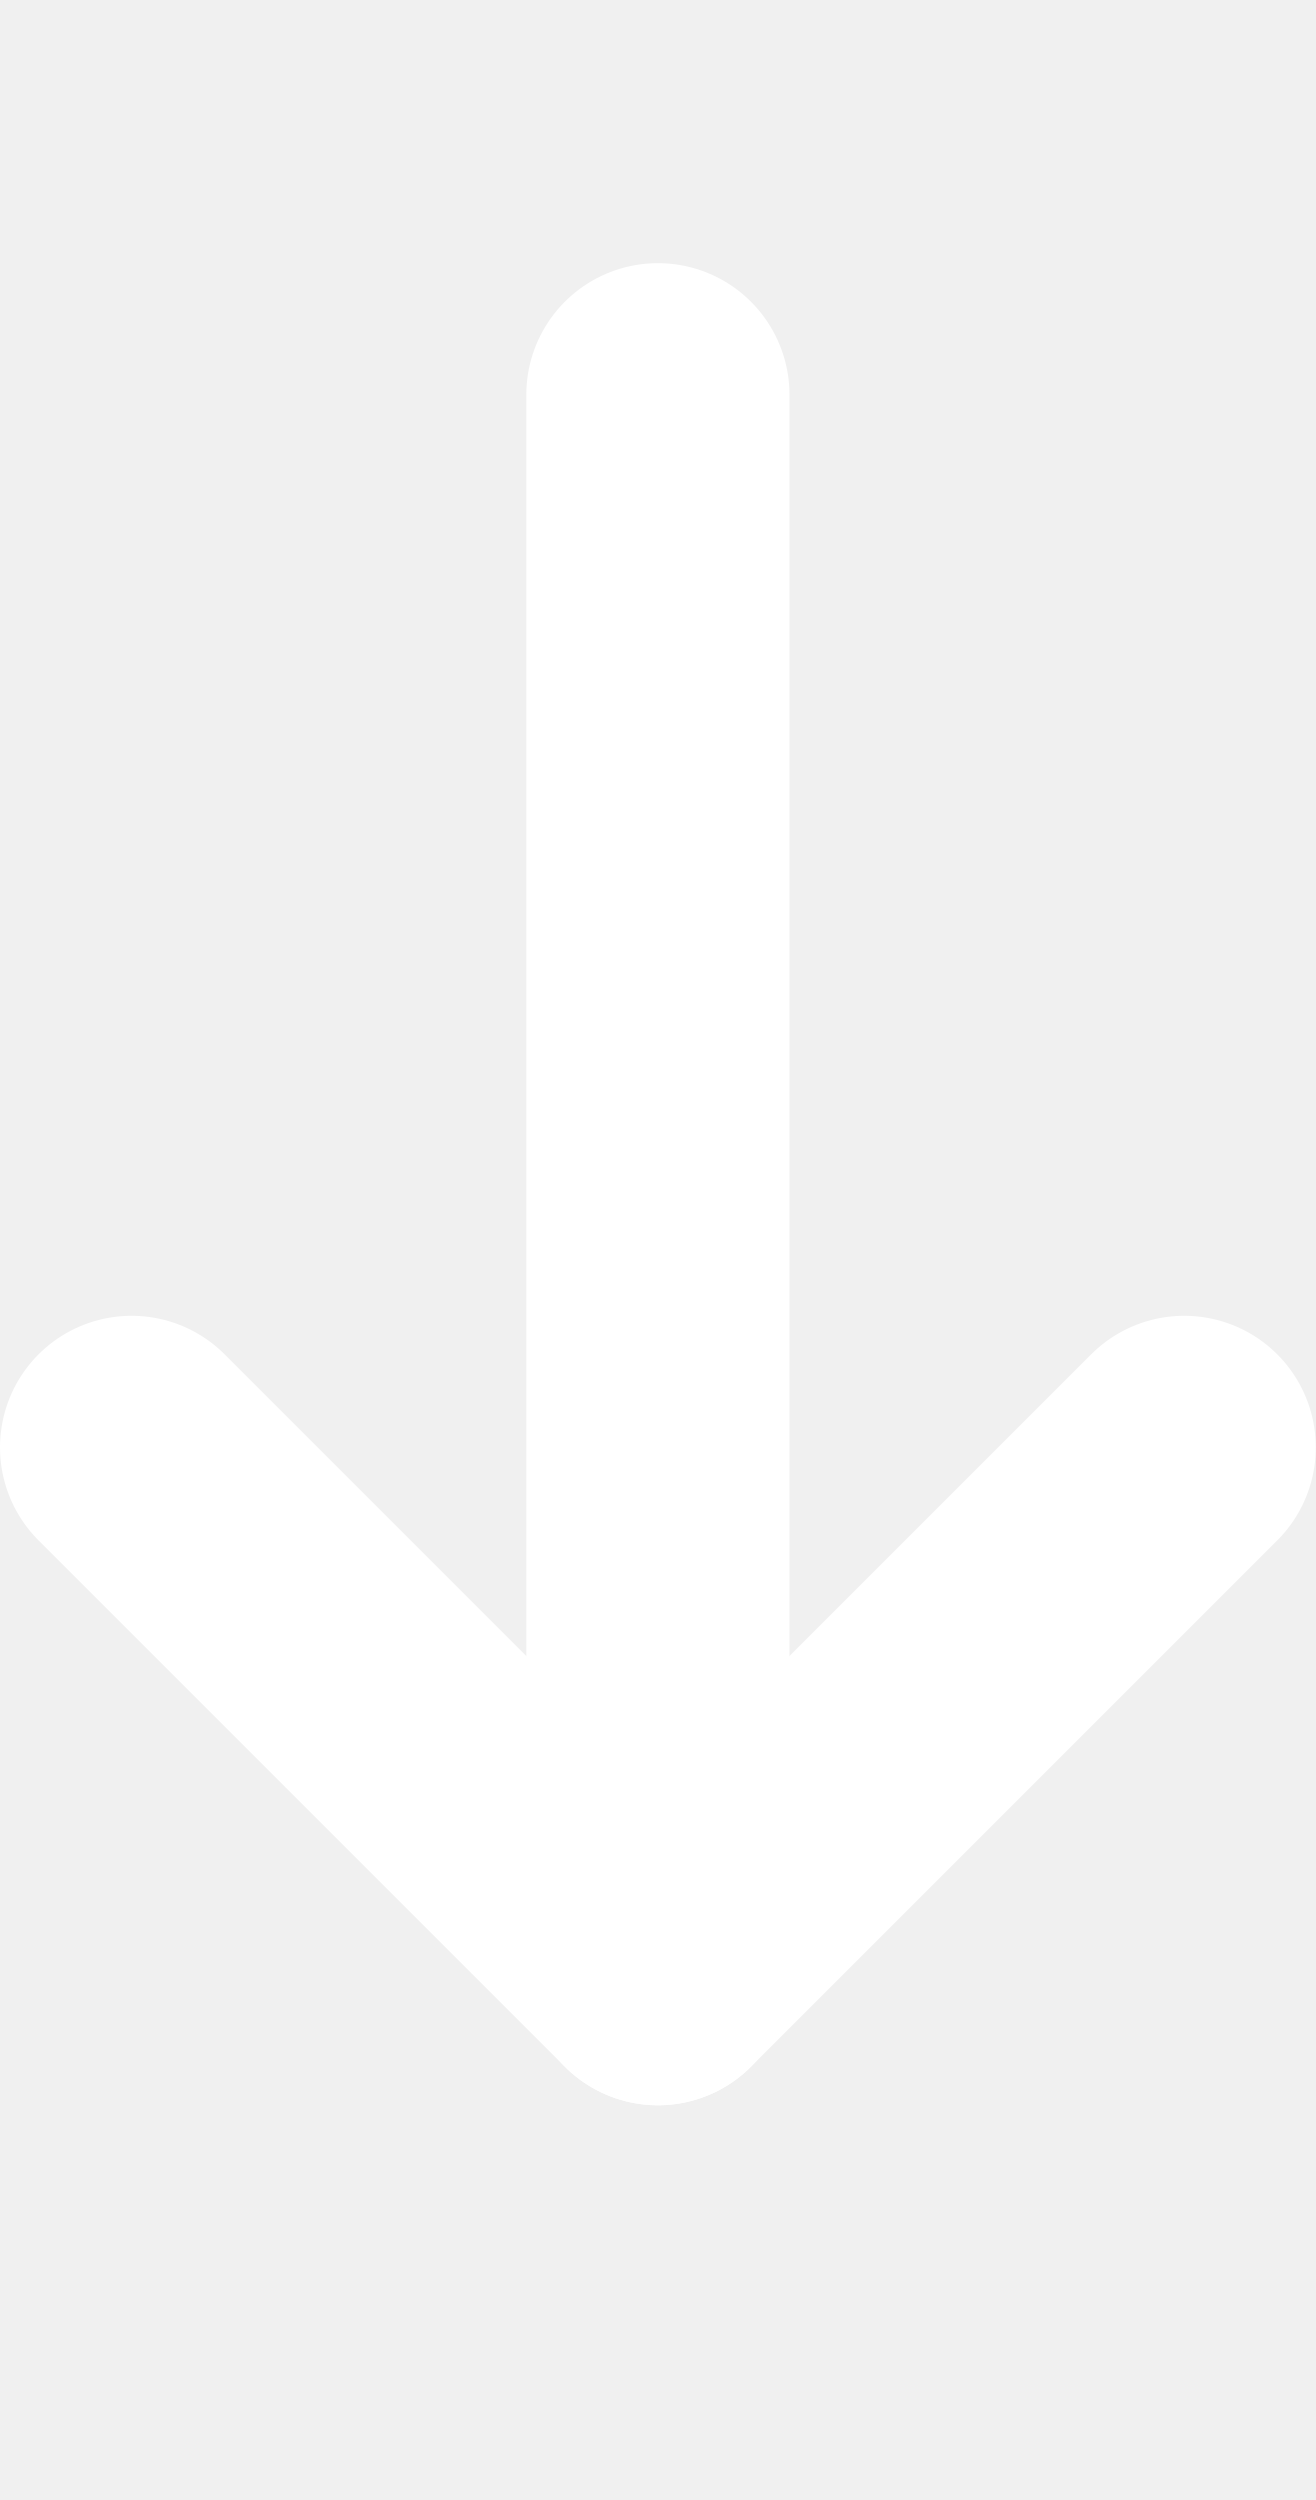
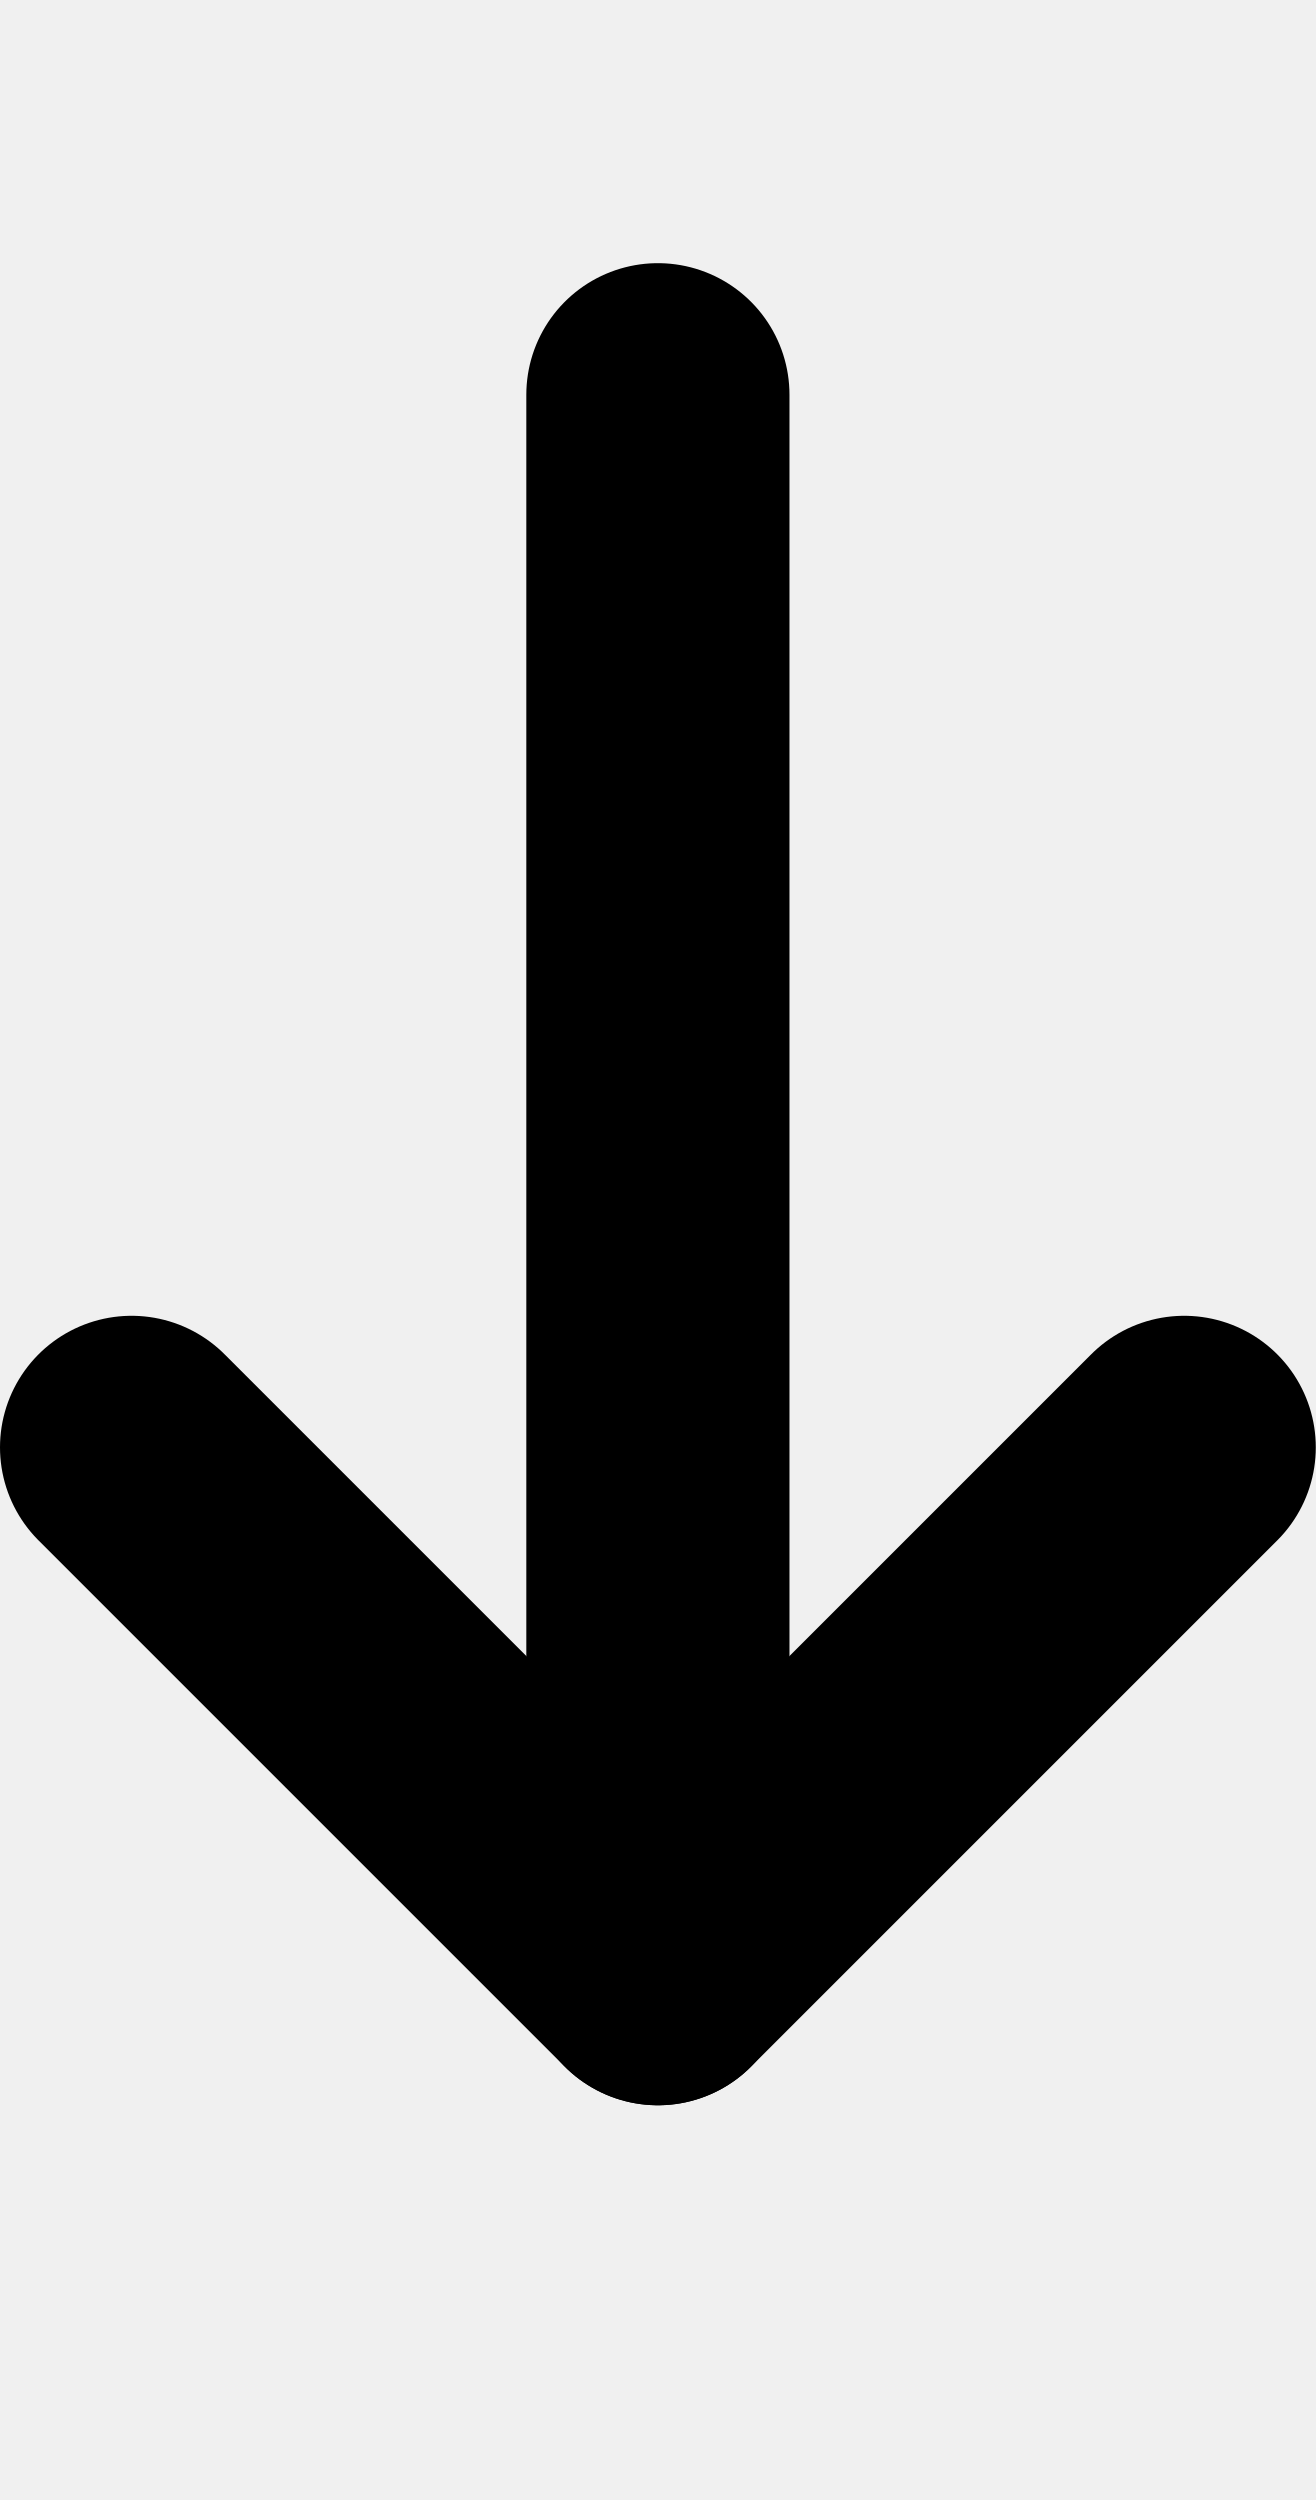
- <svg xmlns="http://www.w3.org/2000/svg" viewBox="0 0 10 19" fill="none">
-   <path d="M1 11L5 15L9 11" stroke="white" stroke-width="2" stroke-linecap="round" stroke-linejoin="round" />
-   <path d="M5 3L5 15" stroke="white" stroke-width="2" stroke-linecap="round" stroke-linejoin="round" />
+ <svg xmlns="http://www.w3.org/2000/svg" viewBox="0 0 10 19" fill="none" style="display: block;">
+   <path d="M1 11L5 15L9 11" stroke="currentColor" stroke-width="2" stroke-linecap="round" stroke-linejoin="round" />
+   <path d="M5 3L5 15" stroke="currentColor" stroke-width="2" stroke-linecap="round" stroke-linejoin="round" />
</svg>
